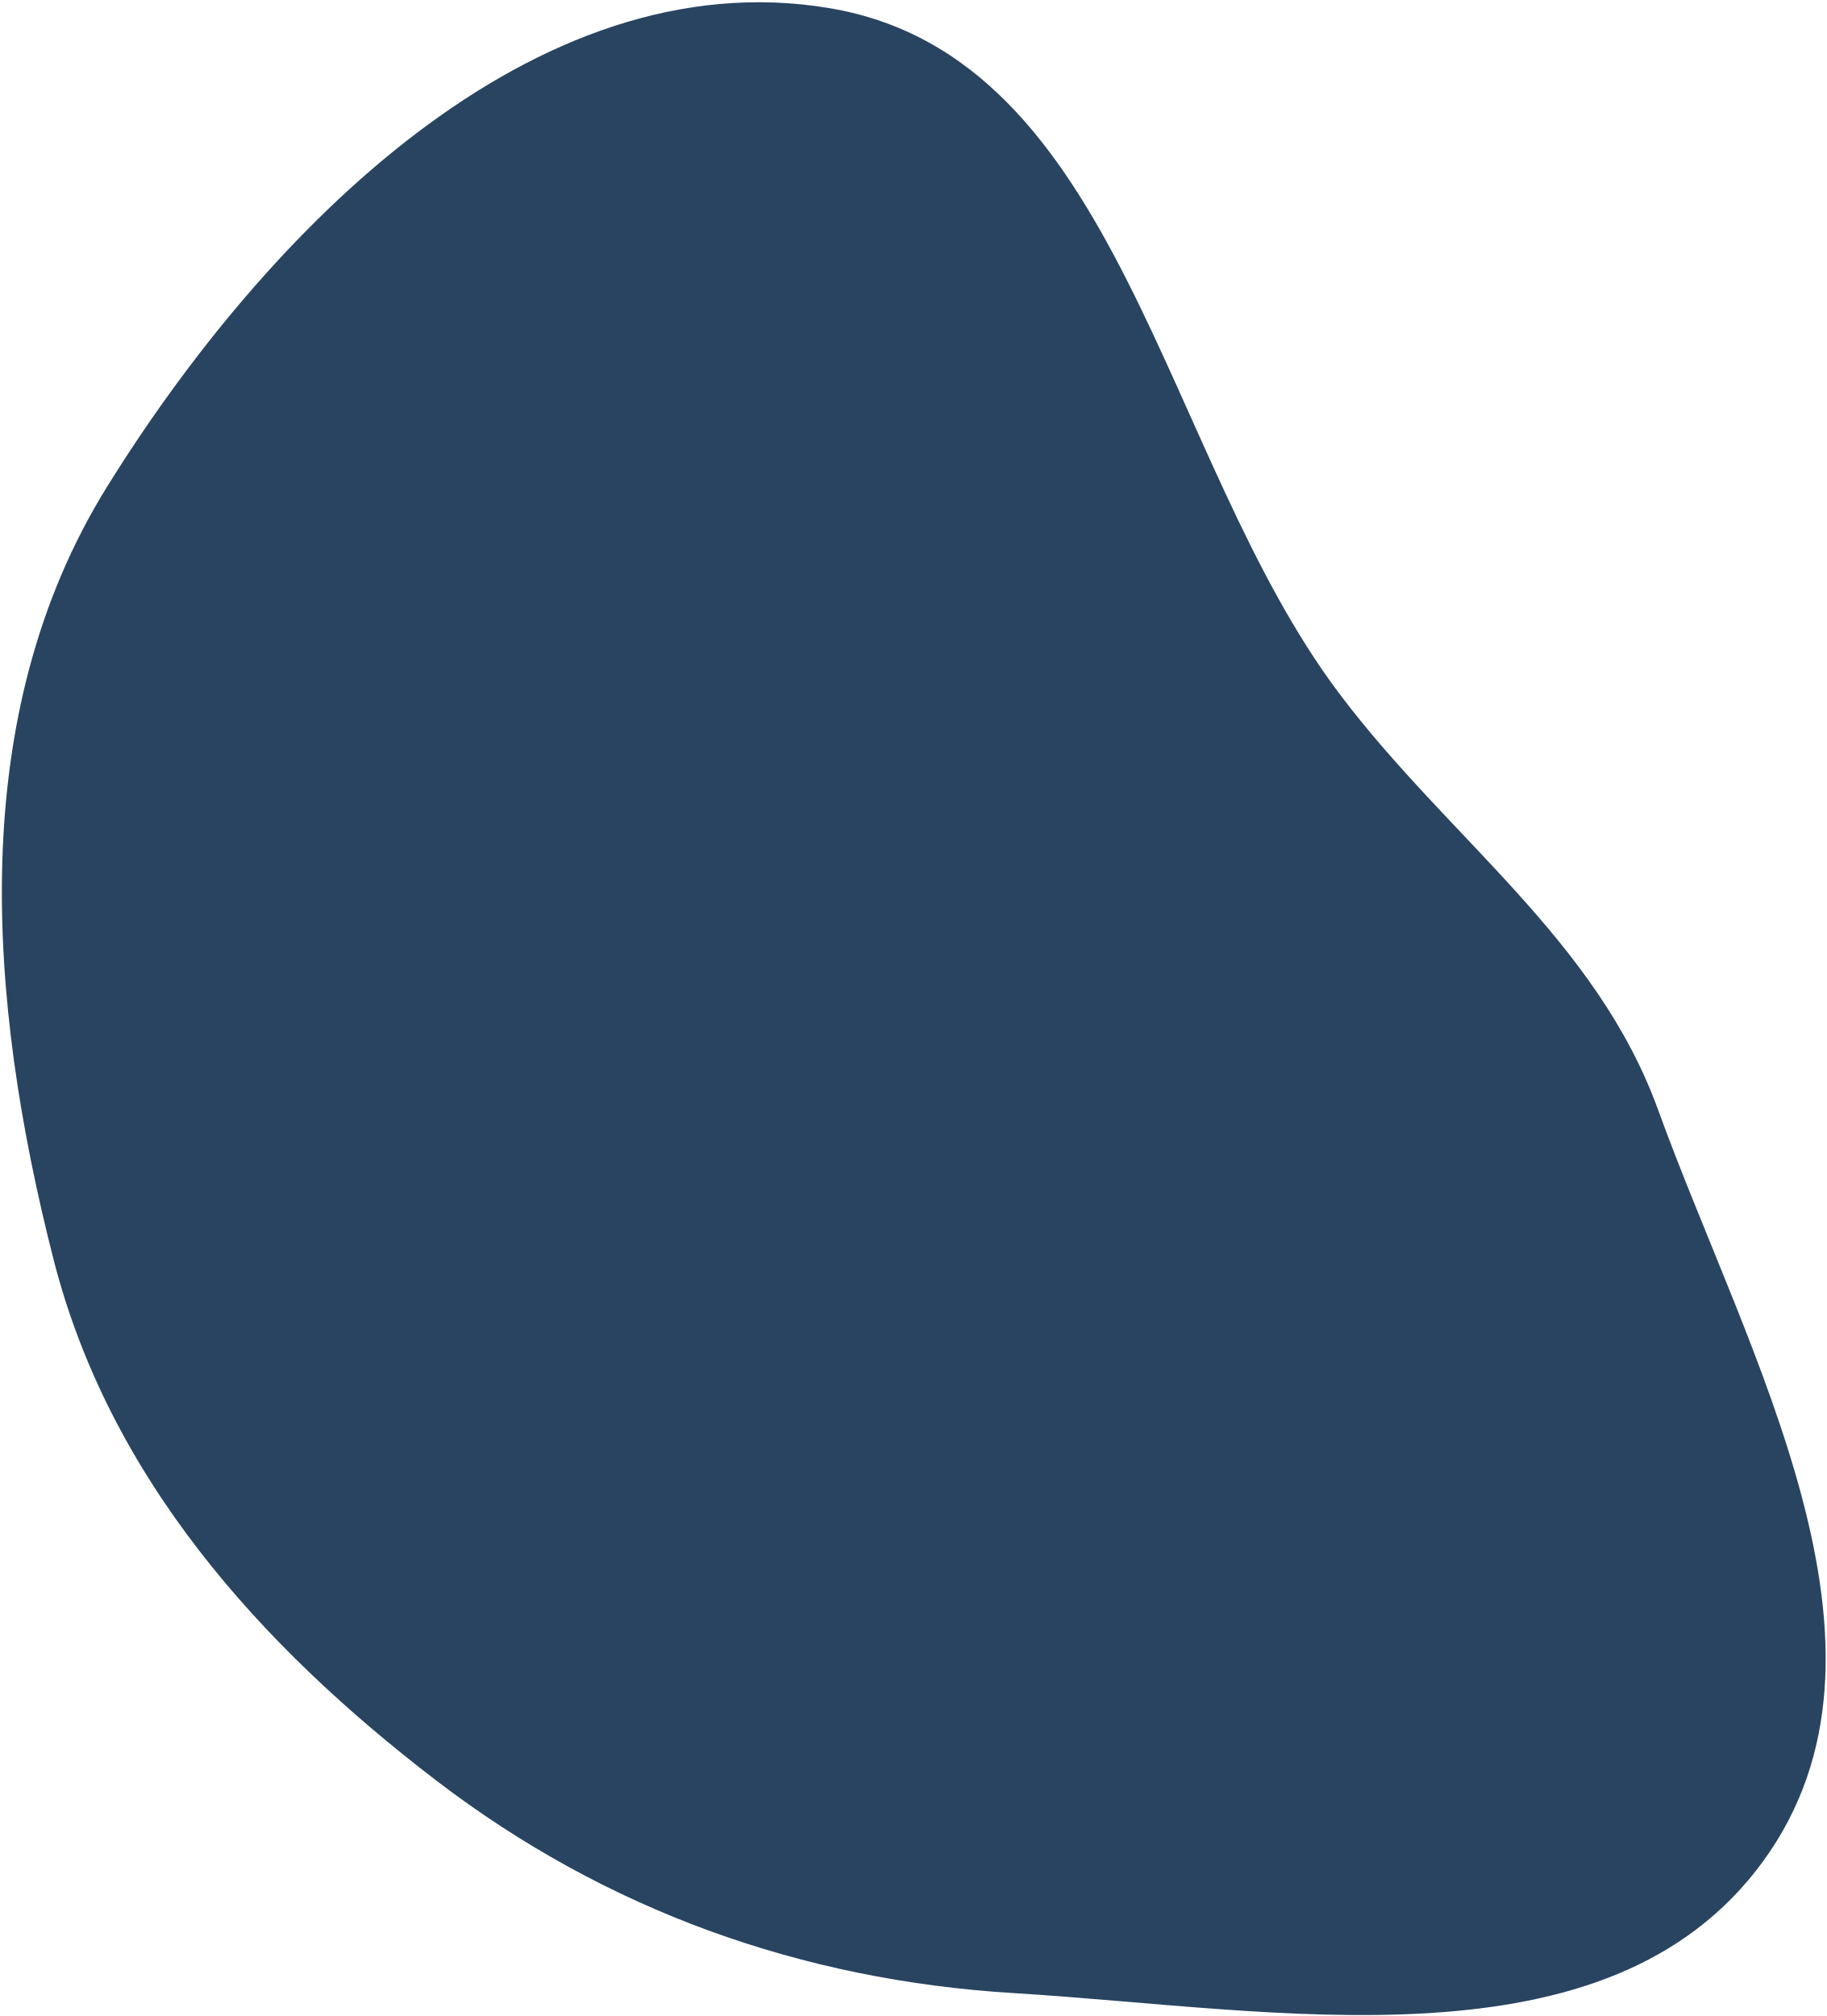
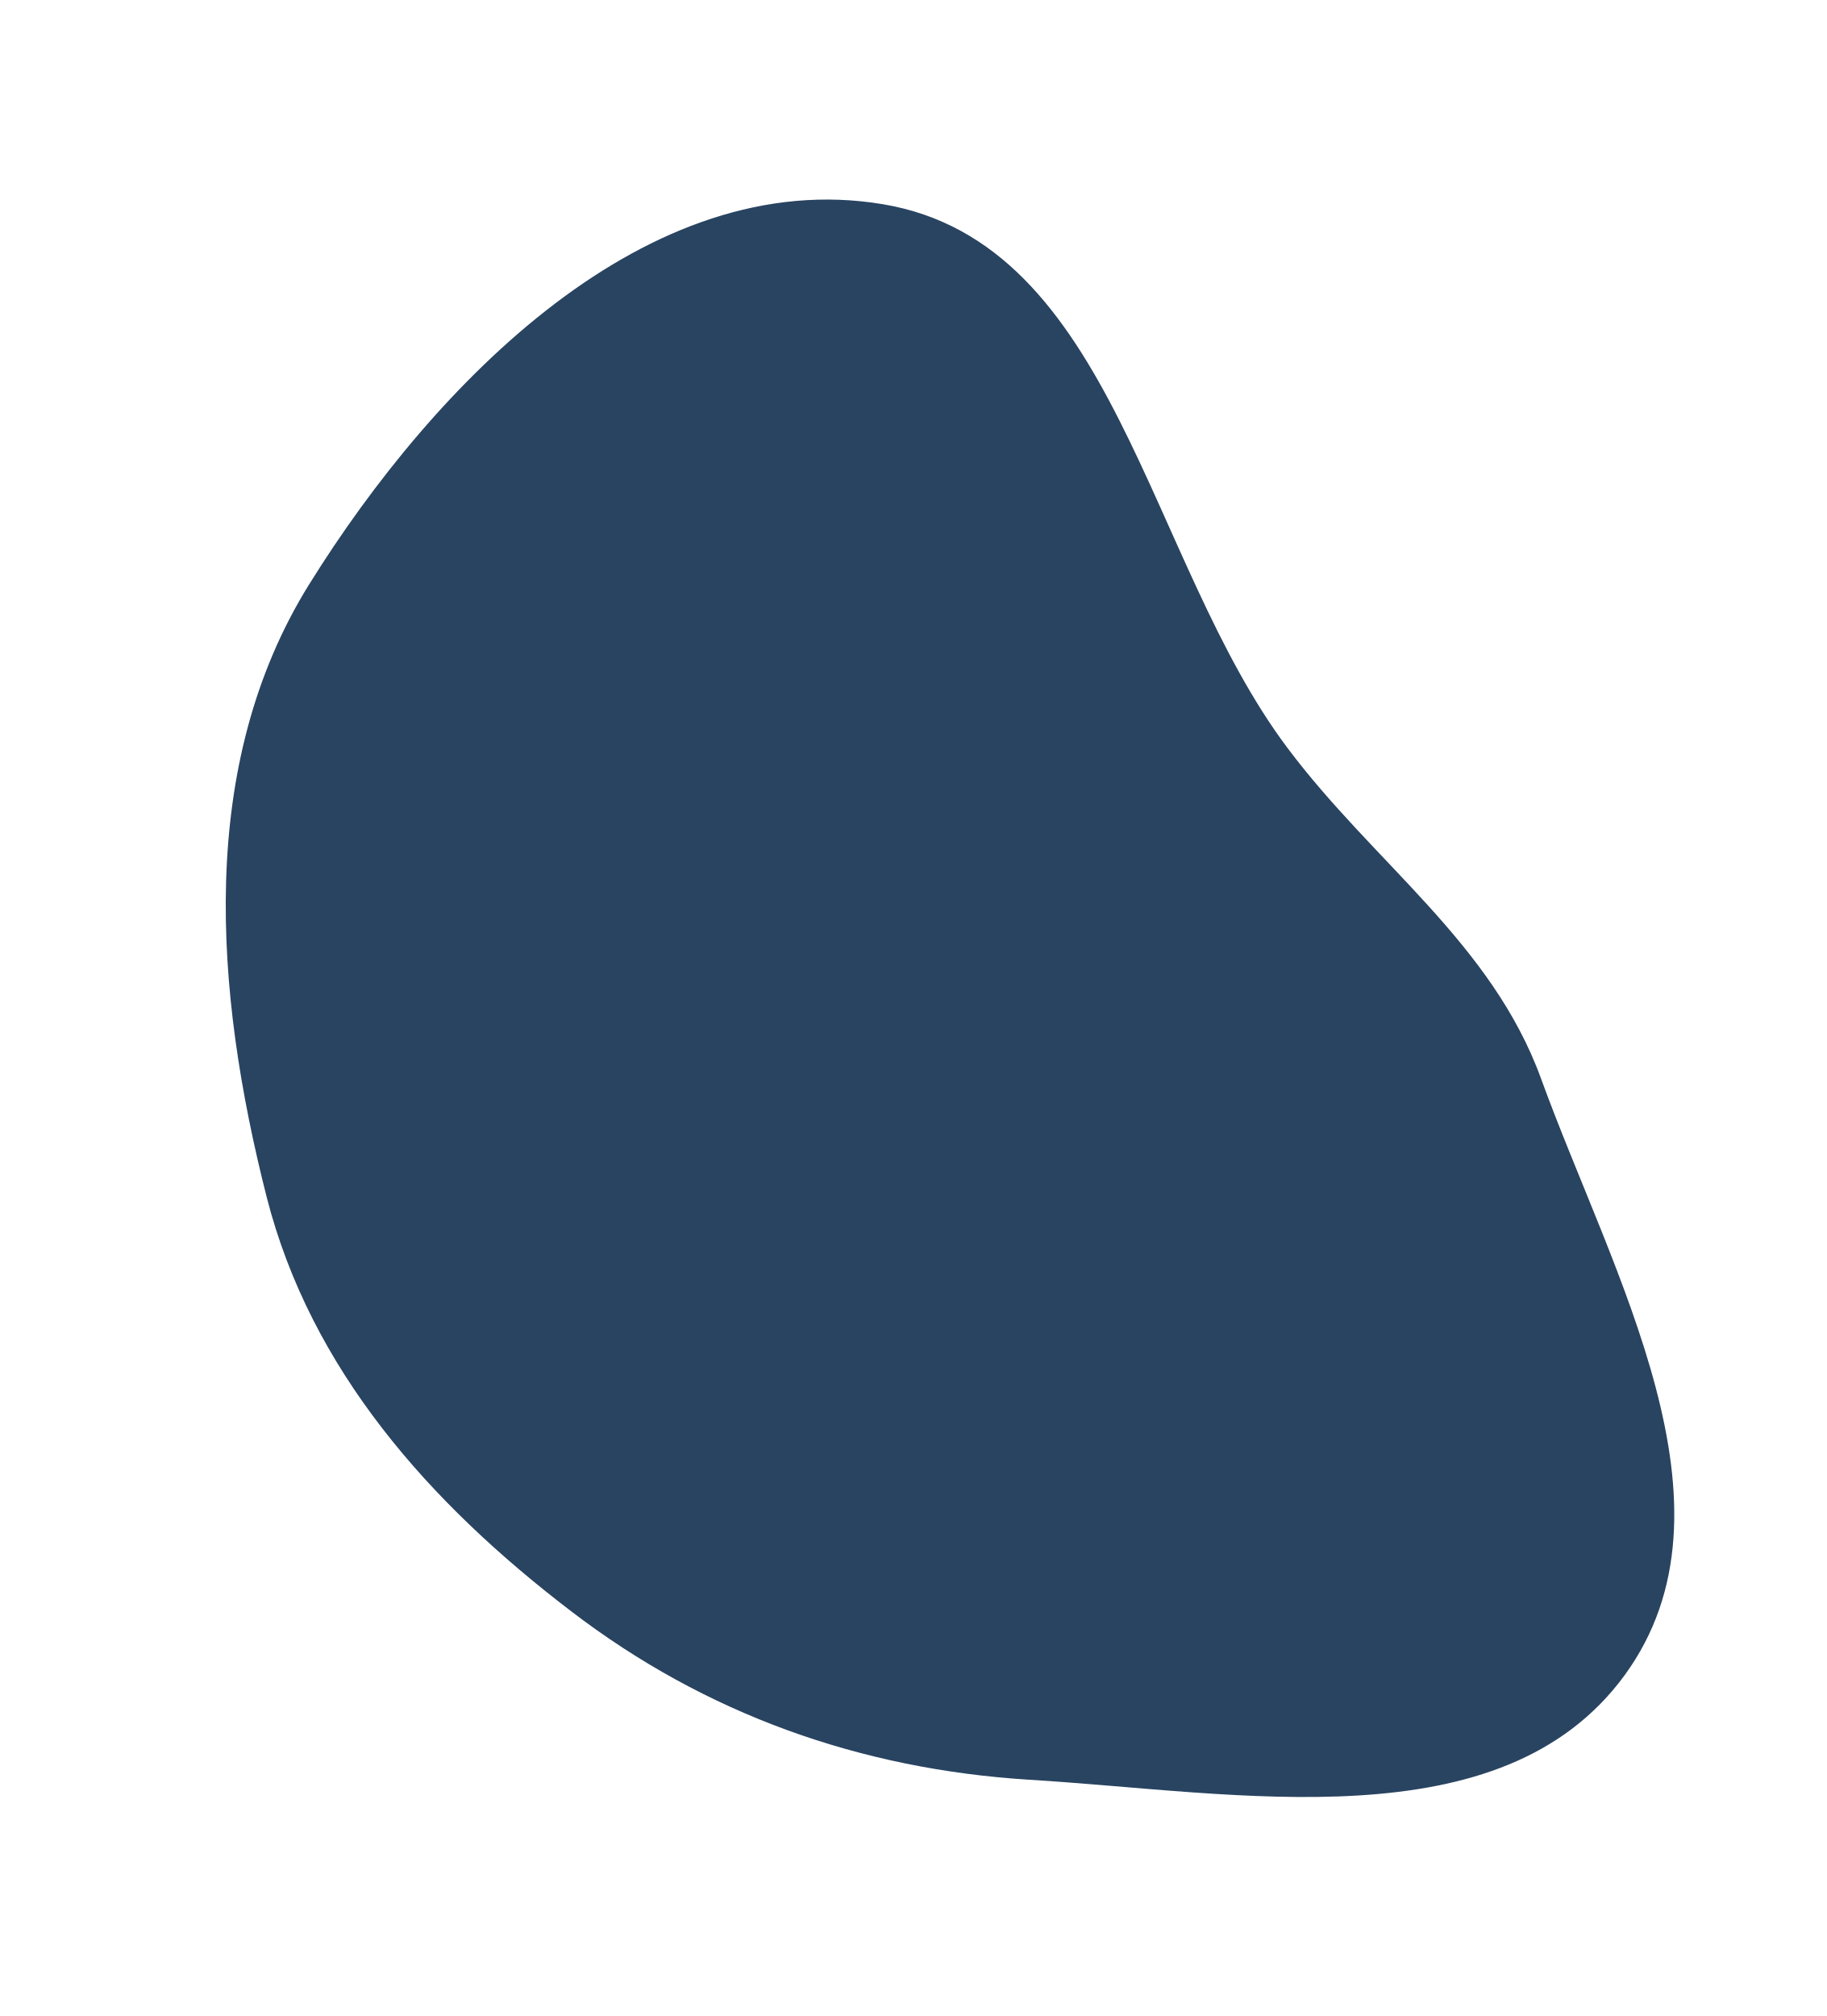
- <svg xmlns="http://www.w3.org/2000/svg" width="348" height="384" viewBox="0 0 348 384" fill="none">
-   <path fill-rule="evenodd" clip-rule="evenodd" d="M193.176 379.644C152.654 377.186 115.472 363.874 83.215 339.226C49.25 313.274 20.741 281.238 10.181 239.818C-2.44 190.319 -6.558 136.162 20.372 92.754C50.535 44.137 101.577 -7.899 158.005 1.55C213.602 10.861 221.223 87.019 255.114 132.065C275.93 159.732 304.061 178.837 315.874 211.382C332.965 258.468 365.382 314.075 335.868 354.549C306.288 395.114 243.288 382.683 193.176 379.644Z" fill="#294461" />
+ <svg xmlns="http://www.w3.org/2000/svg" version="1.1" id="Layer_1" x="0px" y="0px" viewBox="0 0 348 384" style="enable-background:new 0 0 348 384;" xml:space="preserve">
+   <style type="text/css">
+ 	.st0{fill-rule:evenodd;clip-rule:evenodd;fill:#294461;}
+ </style>
+   <path class="st0" d="M196.1,339c-32.2-2-61.7-12.5-87.3-32.1c-27-20.6-49.6-46-58-78.9c-10-39.3-13.3-82.3,8.1-116.7  c24-38.6,64.5-79.9,109.3-72.4c44.2,7.4,50.2,67.8,77.1,103.6c16.5,22,38.9,37.1,48.3,63c13.6,37.4,39.3,81.5,15.9,113.6  C286,351.2,235.9,341.4,196.1,339z" />
</svg>
